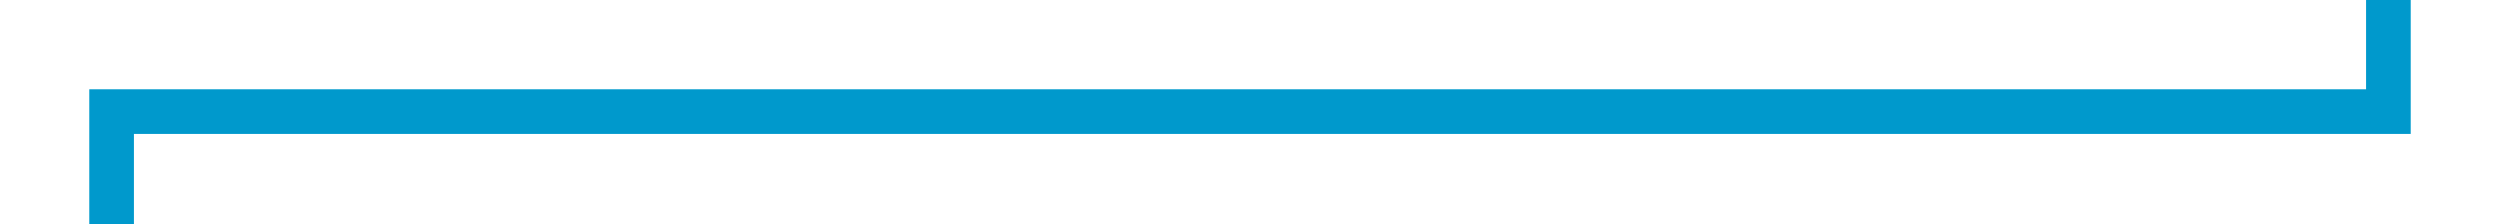
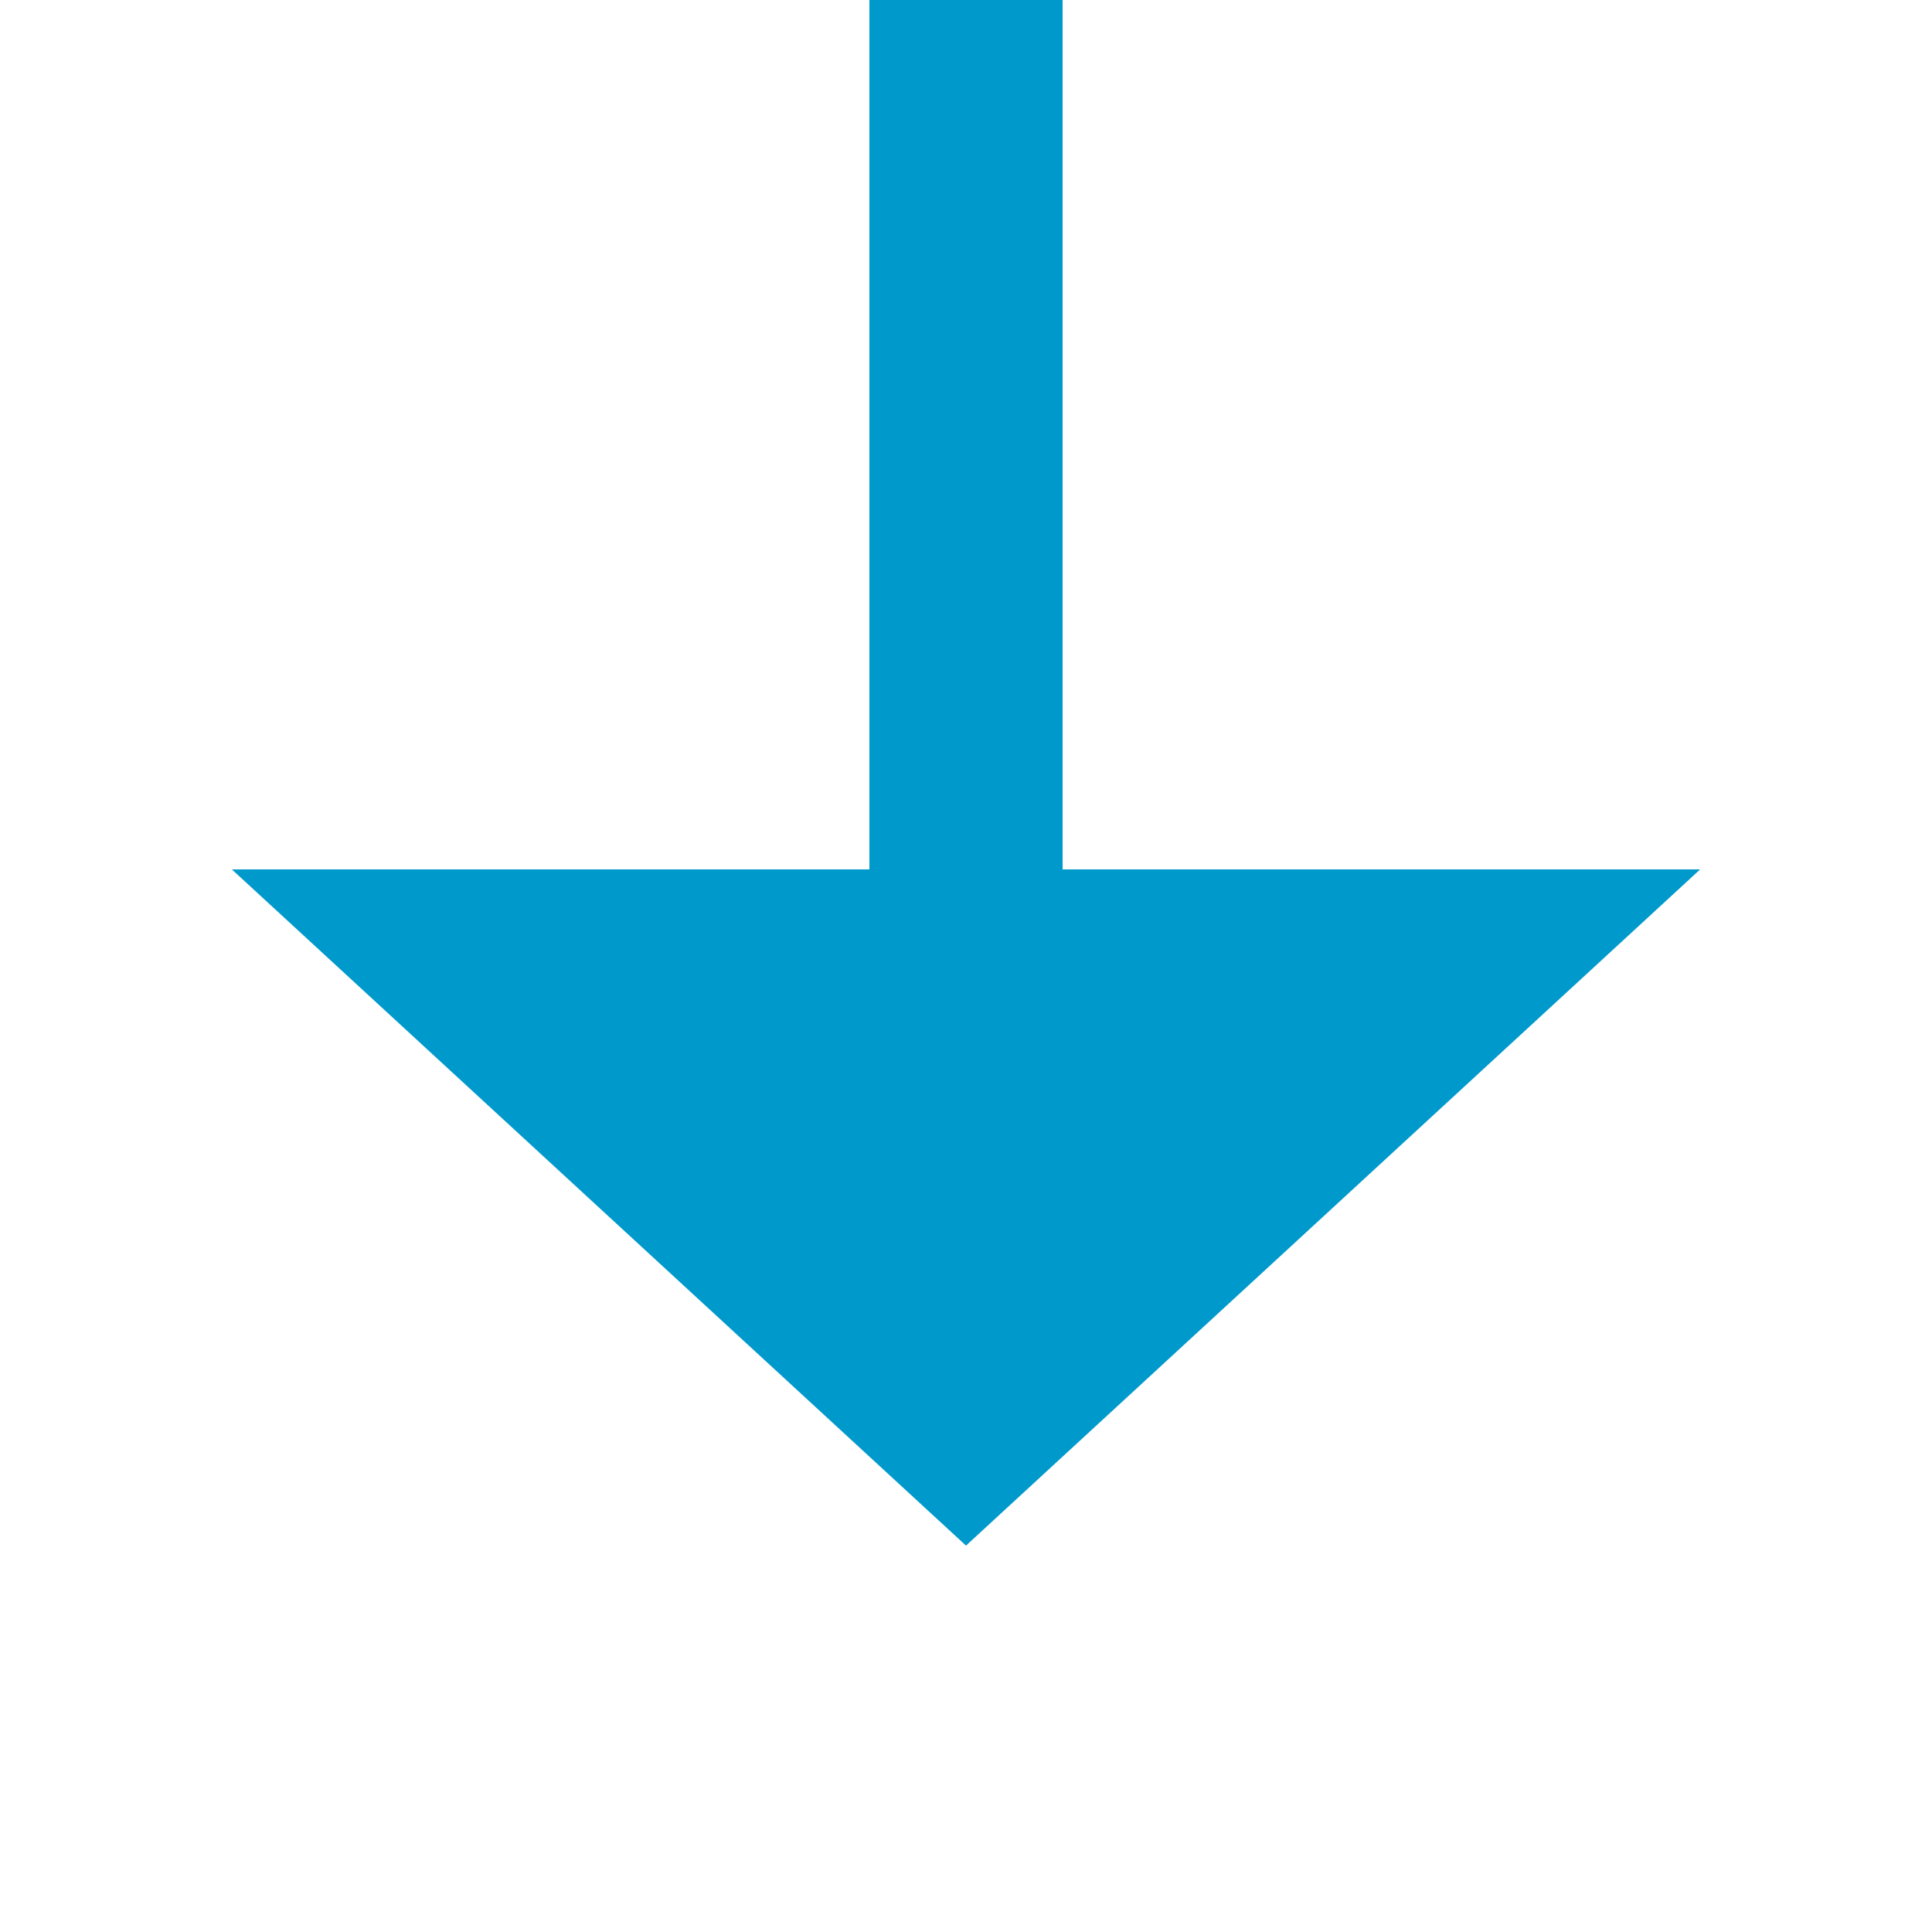
- <svg xmlns="http://www.w3.org/2000/svg" version="1.1" width="112px" height="10px" preserveAspectRatio="xMinYMid meet" viewBox="2205 596  112 8">
-   <path d="M 2312 569  L 2312 600  L 2210 600  L 2210 643  " stroke-width="2" stroke="#0099cc" fill="none" />
-   <path d="M 2202.4 642  L 2210 649  L 2217.6 642  L 2202.4 642  Z " fill-rule="nonzero" fill="#0099cc" stroke="none" />
+ <svg xmlns="http://www.w3.org/2000/svg" version="1.1" width="20px" height="20px" preserveAspectRatio="xMinYMid meet" viewBox="2471 343  20 18">
+   <path d="M 2481 284  L 2481 352  " stroke-width="2" stroke="#0099cc" fill="none" />
+   <path d="M 2473.4 351  L 2481 358  L 2488.6 351  L 2473.4 351  Z " fill-rule="nonzero" fill="#0099cc" stroke="none" />
</svg>
